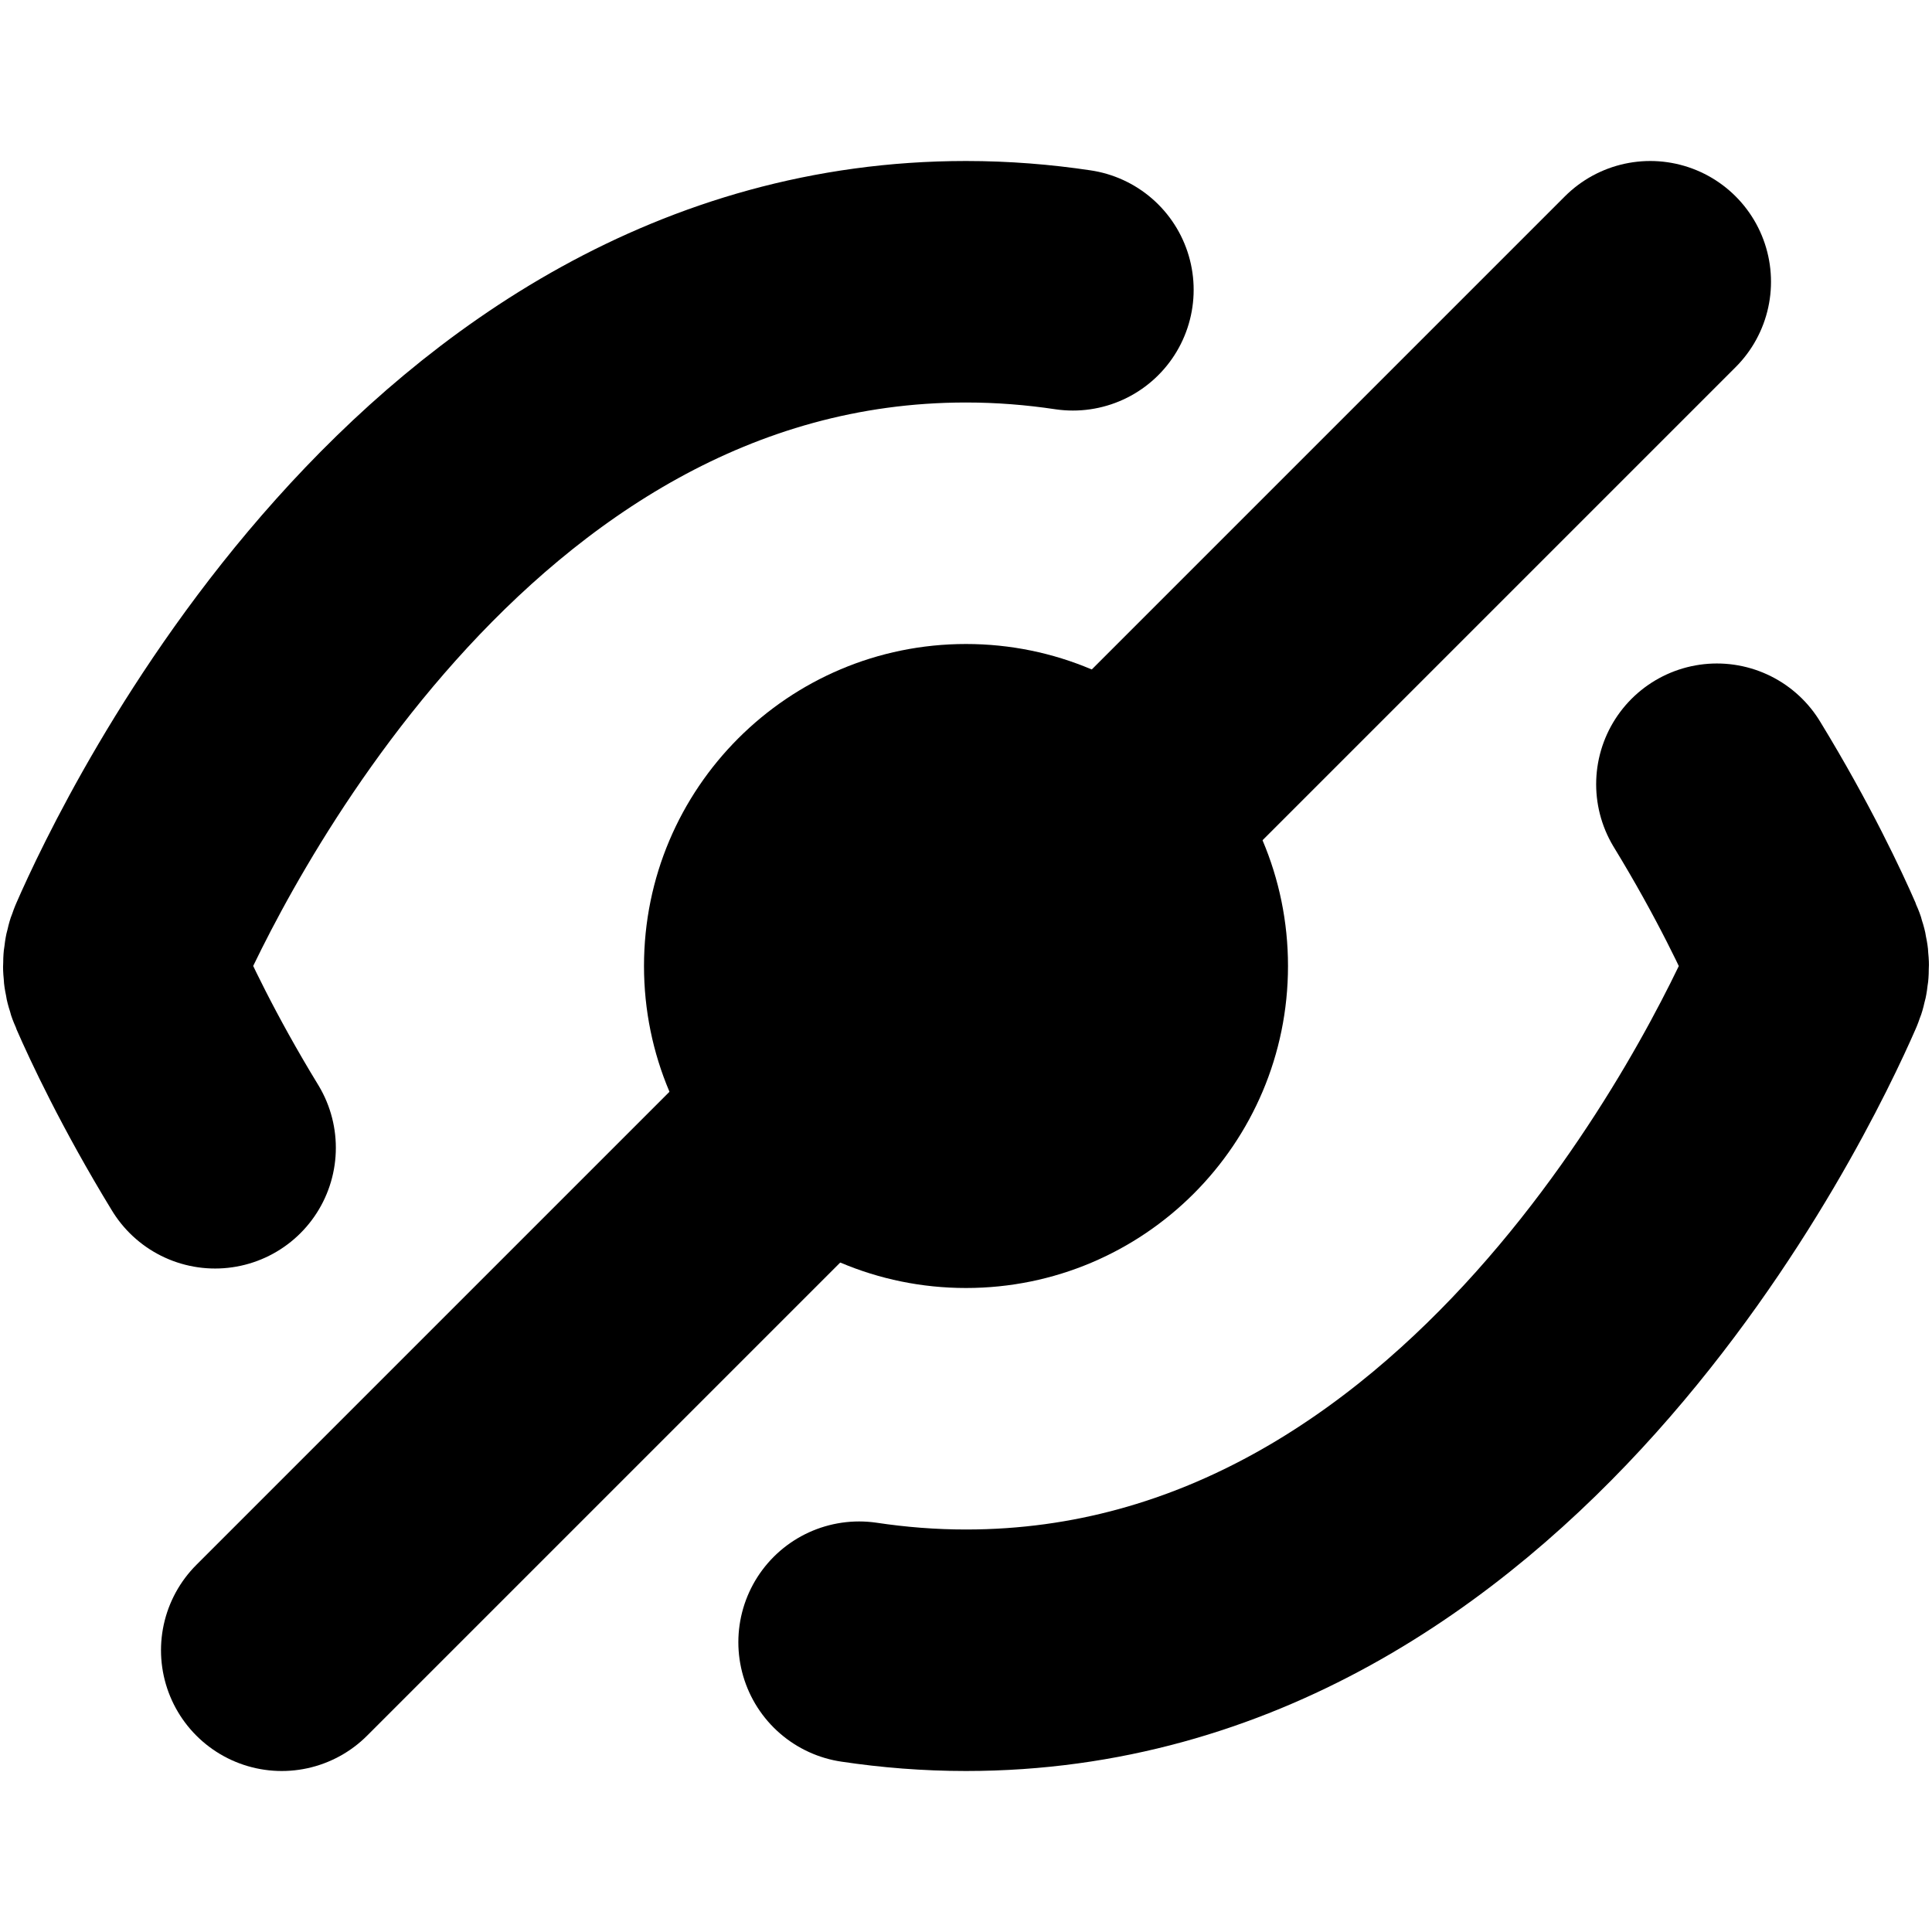
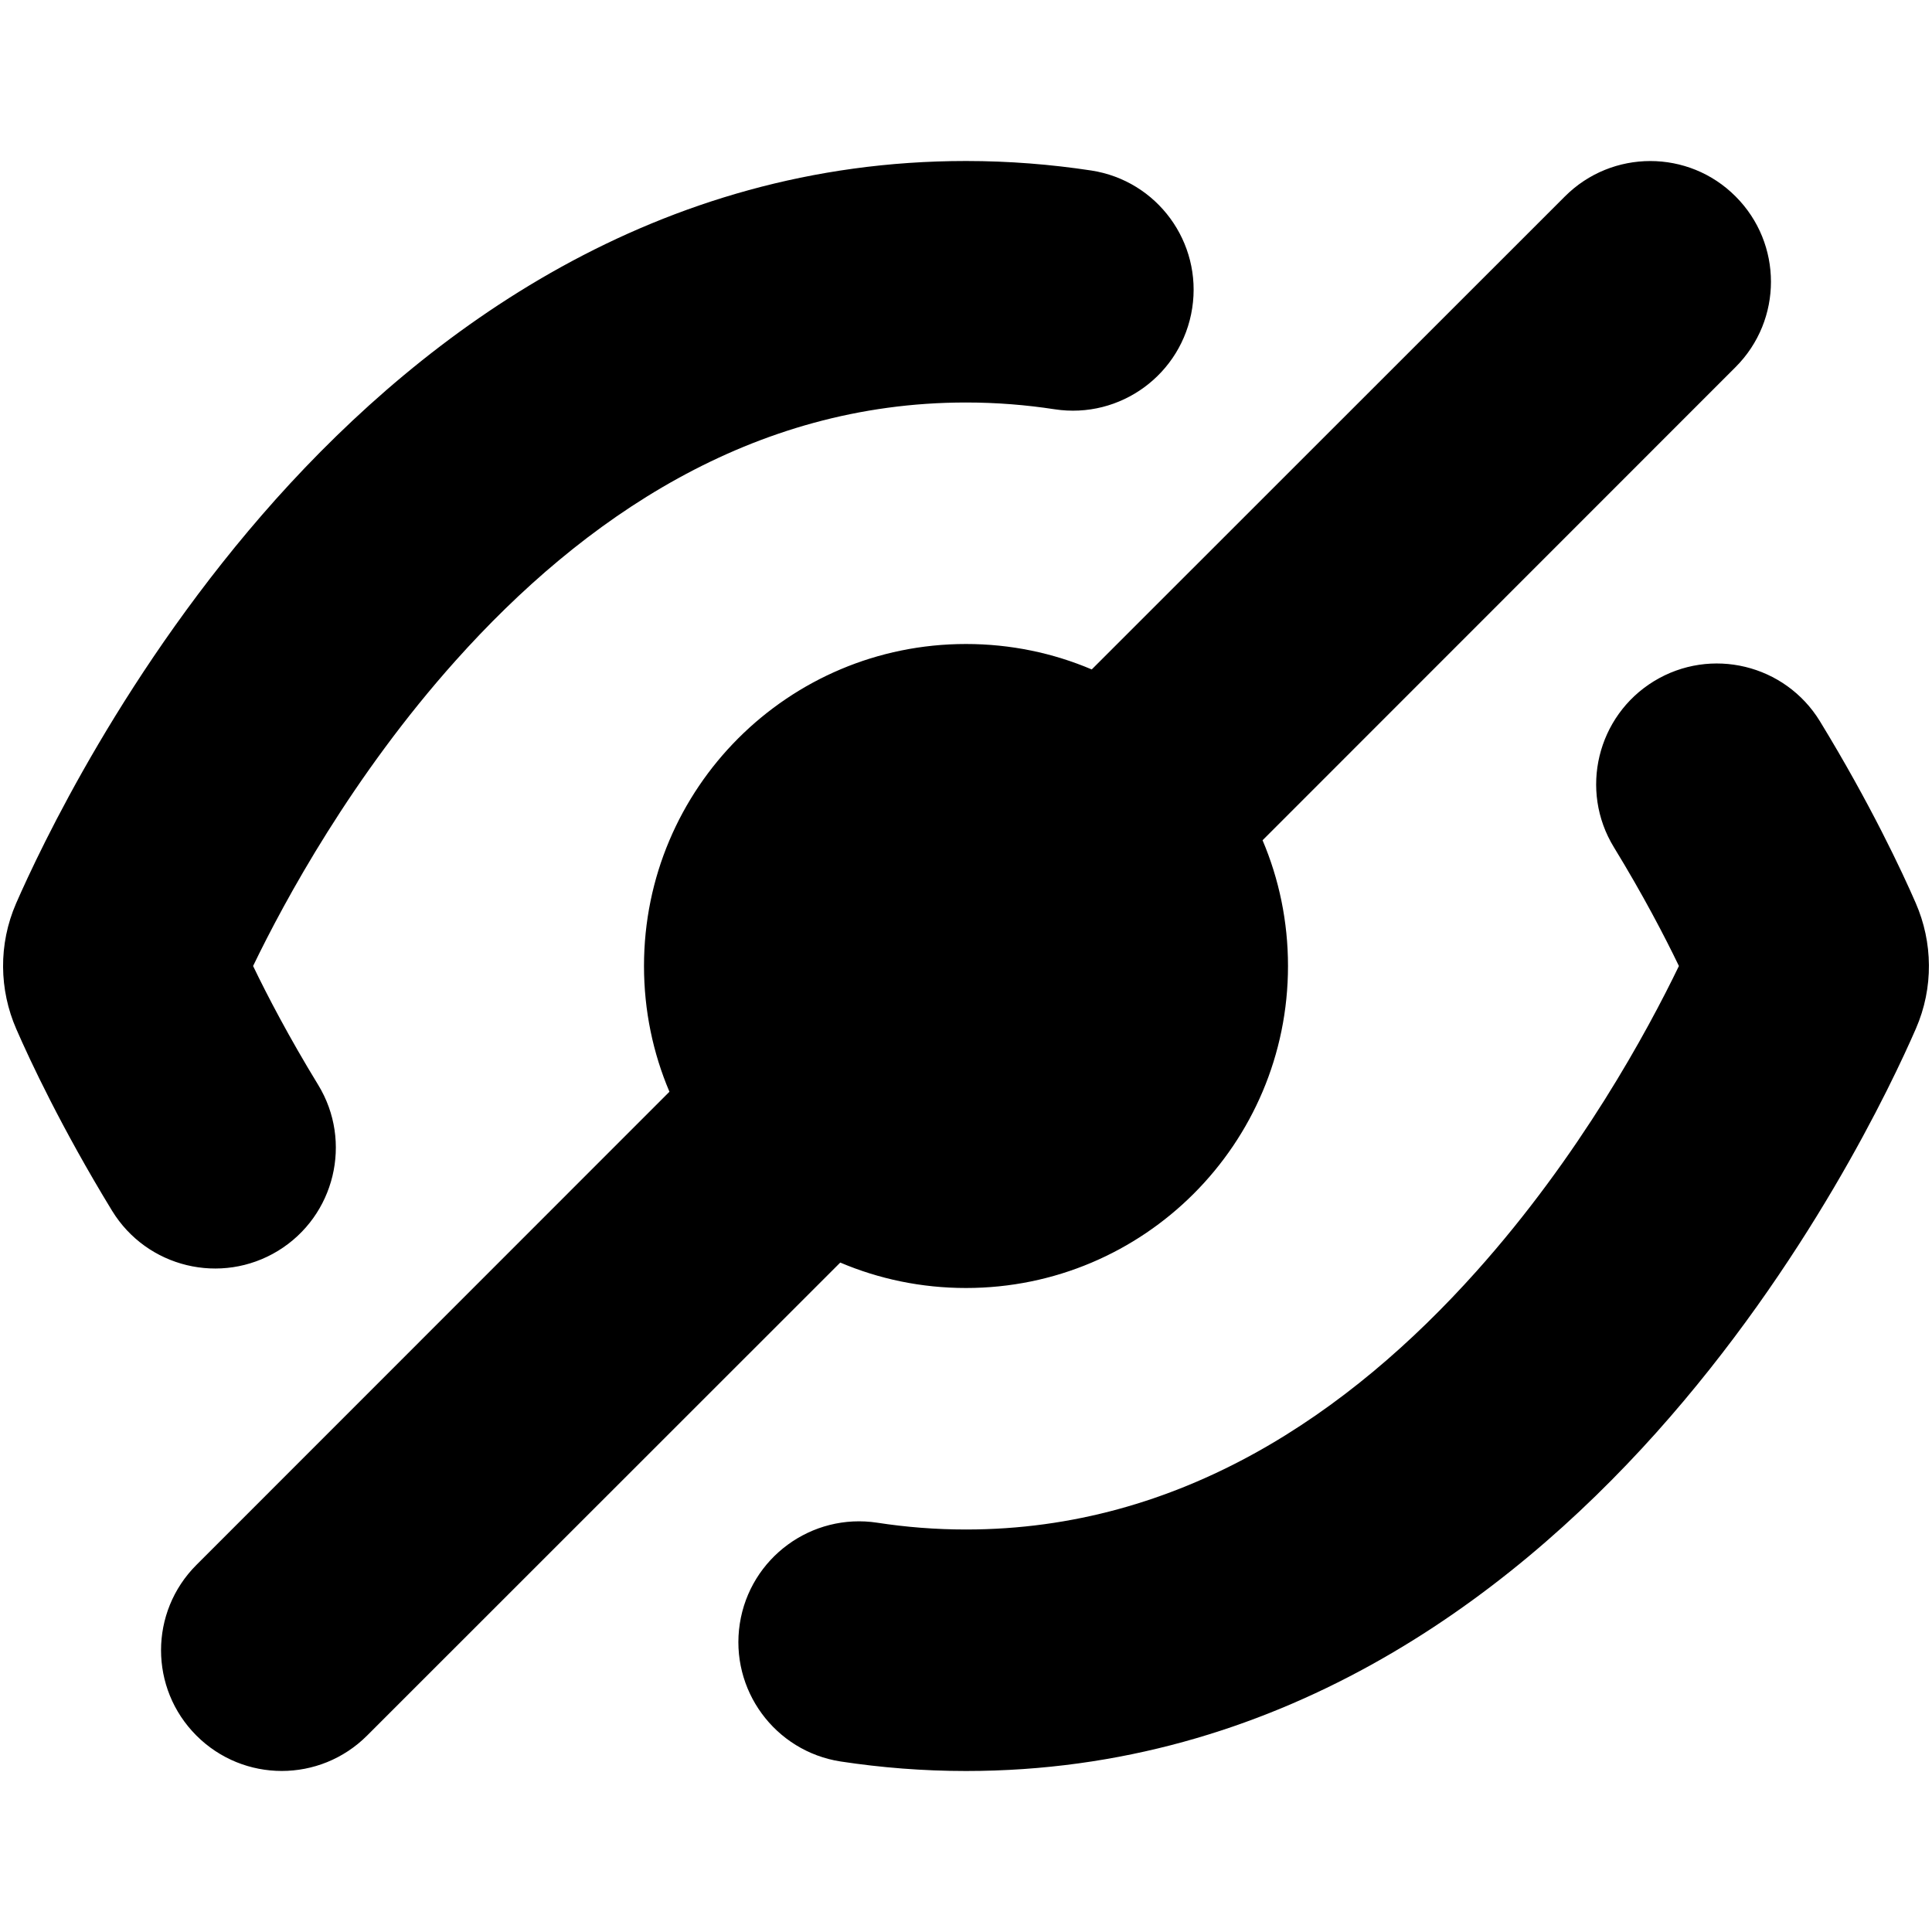
<svg xmlns="http://www.w3.org/2000/svg" width="12" height="12" viewBox="0 0 12 12" fill="none" data-fui-icon="true">
-   <path d="M6.664 1.8C6.45 1.768 6.229 1.75 6 1.75C2.744 1.75 1.055 5.298 0.788 5.911C0.762 5.969 0.763 6.033 0.789 6.091C0.863 6.261 1.044 6.651 1.336 7.129M5.336 10.2C5.55 10.232 5.771 10.25 6 10.25C9.256 10.25 10.945 6.702 11.212 6.089C11.238 6.031 11.237 5.967 11.211 5.909C11.137 5.739 10.956 5.349 10.664 4.871" stroke="currentColor" stroke-width="1.5" stroke-linecap="round" />
-   <circle cx="6" cy="6" r="2" fill="currentColor" />
-   <path d="M1.75 10.25L10.25 1.75" stroke="currentColor" stroke-width="1.5" stroke-linecap="round" />
+   <path fill-rule="evenodd" clip-rule="evenodd" d="M1.572 6C1.768 5.594 2.187 4.821 2.832 4.101C3.619 3.222 4.668 2.5 6 2.5C6.191 2.5 6.374 2.515 6.55 2.542C6.959 2.605 7.342 2.324 7.405 1.914C7.468 1.505 7.188 1.122 6.778 1.059C6.527 1.021 6.268 1 6 1C4.076 1 2.652 2.053 1.714 3.1C0.776 4.149 0.249 5.271 0.1 5.611C-0.011 5.866 -0.005 6.148 0.101 6.391C0.185 6.584 0.382 7.006 0.696 7.52C0.912 7.873 1.373 7.985 1.727 7.769C2.08 7.553 2.192 7.091 1.976 6.738C1.795 6.442 1.66 6.183 1.572 6ZM10.273 4.231C10.627 4.015 11.088 4.127 11.304 4.48C11.618 4.994 11.815 5.416 11.899 5.609C12.005 5.852 12.011 6.134 11.9 6.389C11.752 6.729 11.225 7.851 10.286 8.9C9.348 9.947 7.925 11 6 11C5.732 11 5.473 10.979 5.222 10.941C4.813 10.878 4.532 10.495 4.595 10.085C4.658 9.676 5.041 9.395 5.45 9.458C5.626 9.485 5.809 9.5 6 9.5C7.332 9.5 8.381 8.778 9.168 7.899C9.813 7.179 10.232 6.406 10.428 6C10.34 5.817 10.205 5.558 10.024 5.262C9.808 4.909 9.92 4.447 10.273 4.231ZM8 6C8 7.105 7.105 8 6 8C5.723 8 5.459 7.944 5.219 7.842L2.28 10.78C1.987 11.073 1.513 11.073 1.22 10.78C0.927 10.487 0.927 10.013 1.22 9.72L4.158 6.781C4.056 6.541 4 6.277 4 6C4 4.895 4.895 4 6 4C6.277 4 6.541 4.056 6.781 4.158L9.72 1.22C10.013 0.927 10.488 0.927 10.78 1.22C11.073 1.513 11.073 1.987 10.78 2.28L7.842 5.219C7.944 5.459 8 5.723 8 6Z" fill="currentColor" />
</svg>
